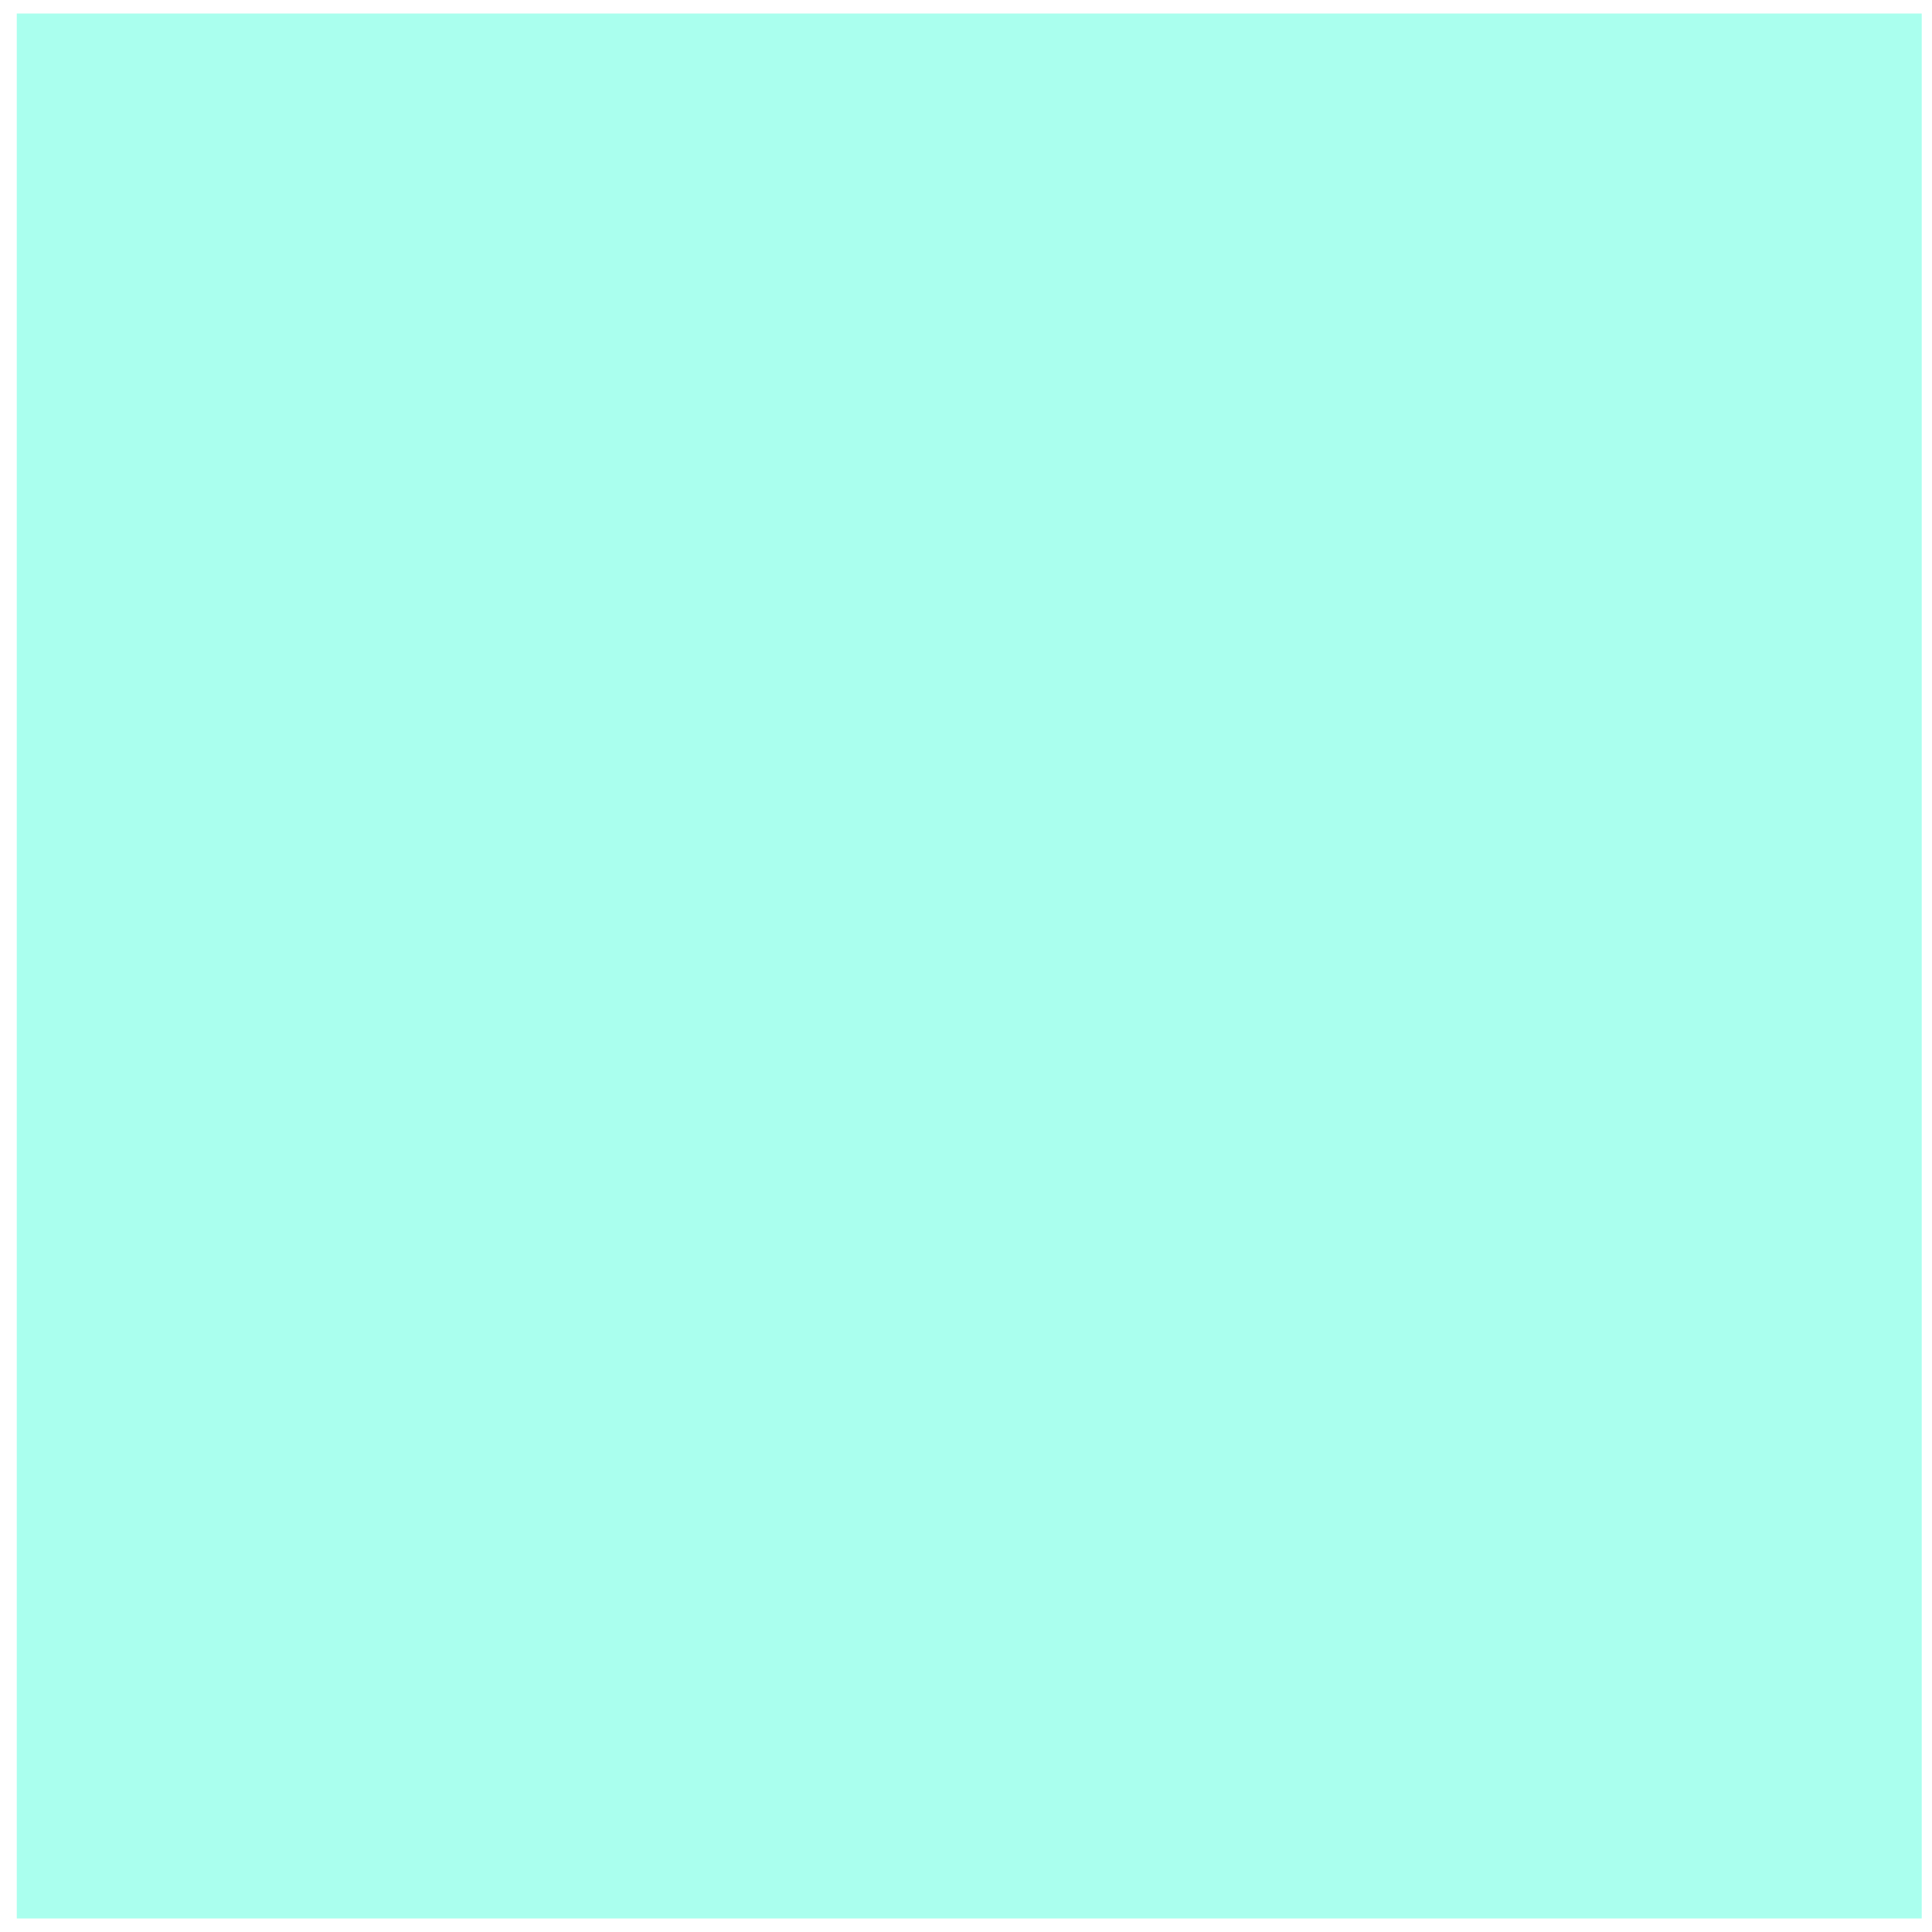
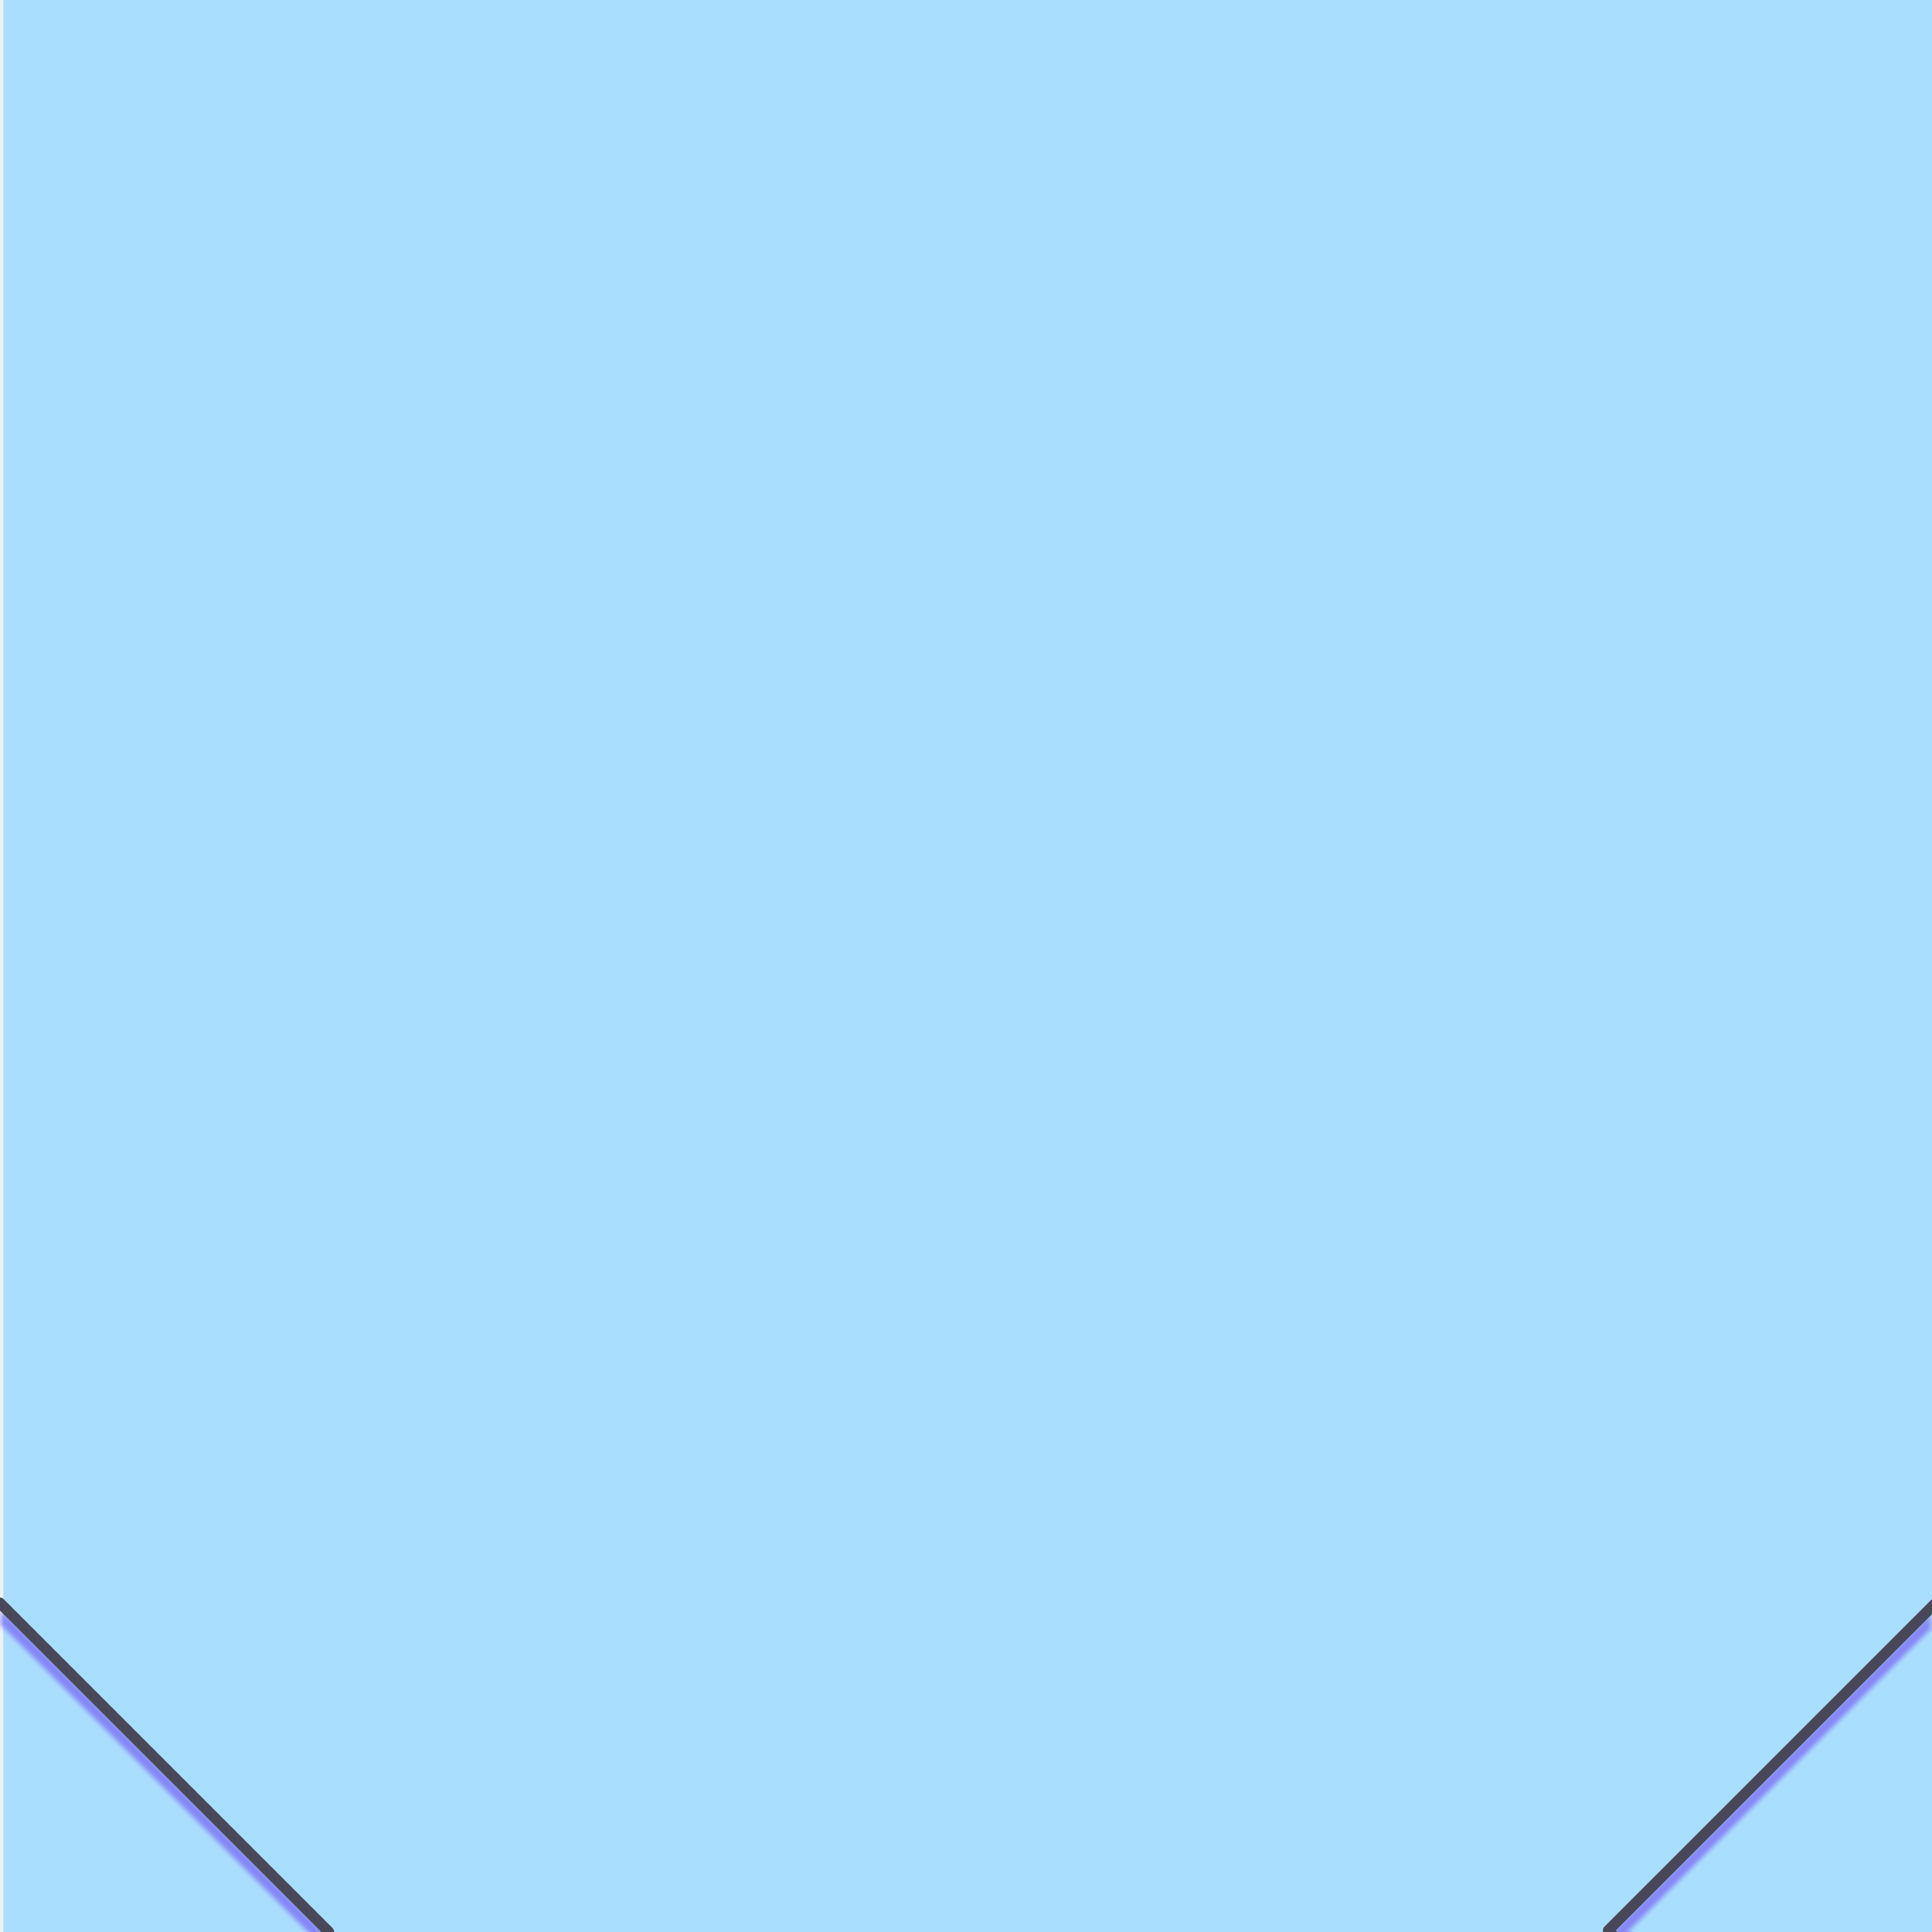
<svg xmlns="http://www.w3.org/2000/svg" id="svg8" version="1.1" viewBox="0 0 285.75 285.75" height="1080" width="1080">
-   <defs id="defs2" />
+   <defs id="defs2">
+     <filter style="color-interpolation-filters:sRGB" id="filter952" x="-0.008" width="1.017" y="-0.008" height="1.017">
+       <feGaussianBlur stdDeviation="0.335" id="feGaussianBlur954" />
+     </filter>
+   </defs>
  <g id="layer1">
-     <rect y="0" x="0.481" height="285.75" width="285.75" id="rect833" style="fill:#aaffee;stroke:#ffffff;stroke-width:4" />
+     <rect y="0" x="0.481" height="285.75" width="285.75" id="rect833" style="opacity:1;fill:#aadeff;fill-opacity:1;stroke:none;stroke-width:4" />
+   </g>
+   <g id="layer2">
+     <g id="g958" transform="rotate(90,92.14877,271.4518)">
+       <rect transform="rotate(45,143.7702,380.3266)" y="361.935" x="72.543" height="67.733" width="67.733" id="rect928" style="opacity:1;fill:none;fill-opacity:1;stroke:#8686f6;stroke-width:1.587;stroke-miterlimit:4;stroke-dasharray:none;stroke-opacity:1;filter:url(#filter952)" />
+       <rect style="opacity:1;fill:none;fill-opacity:1;stroke:#484858;stroke-width:1.587;stroke-linejoin:round;stroke-miterlimit:4;stroke-dasharray:none;stroke-opacity:1" id="rect946" width="68.792" height="68.792" x="297.973" y="147.487" transform="rotate(45)" />
+     </g>
+     <g transform="matrix(0,1,1,0,-77.12136,179.1)" id="g964">
+       <rect style="opacity:1;fill:none;fill-opacity:1;stroke:#8686f6;stroke-width:1.587;stroke-miterlimit:4;stroke-dasharray:none;stroke-opacity:1;filter:url(#filter952)" id="rect960" width="67.733" height="67.733" x="72.543" y="361.935" transform="rotate(45,143.7702,380.3266)" />
+       <rect transform="rotate(45)" y="147.487" x="297.973" height="68.792" width="68.792" id="rect962" style="opacity:1;fill:none;fill-opacity:1;stroke:#484858;stroke-width:1.587;stroke-linejoin:round;stroke-miterlimit:4;stroke-dasharray:none;stroke-opacity:1" />
+     </g>
  </g>
</svg>
